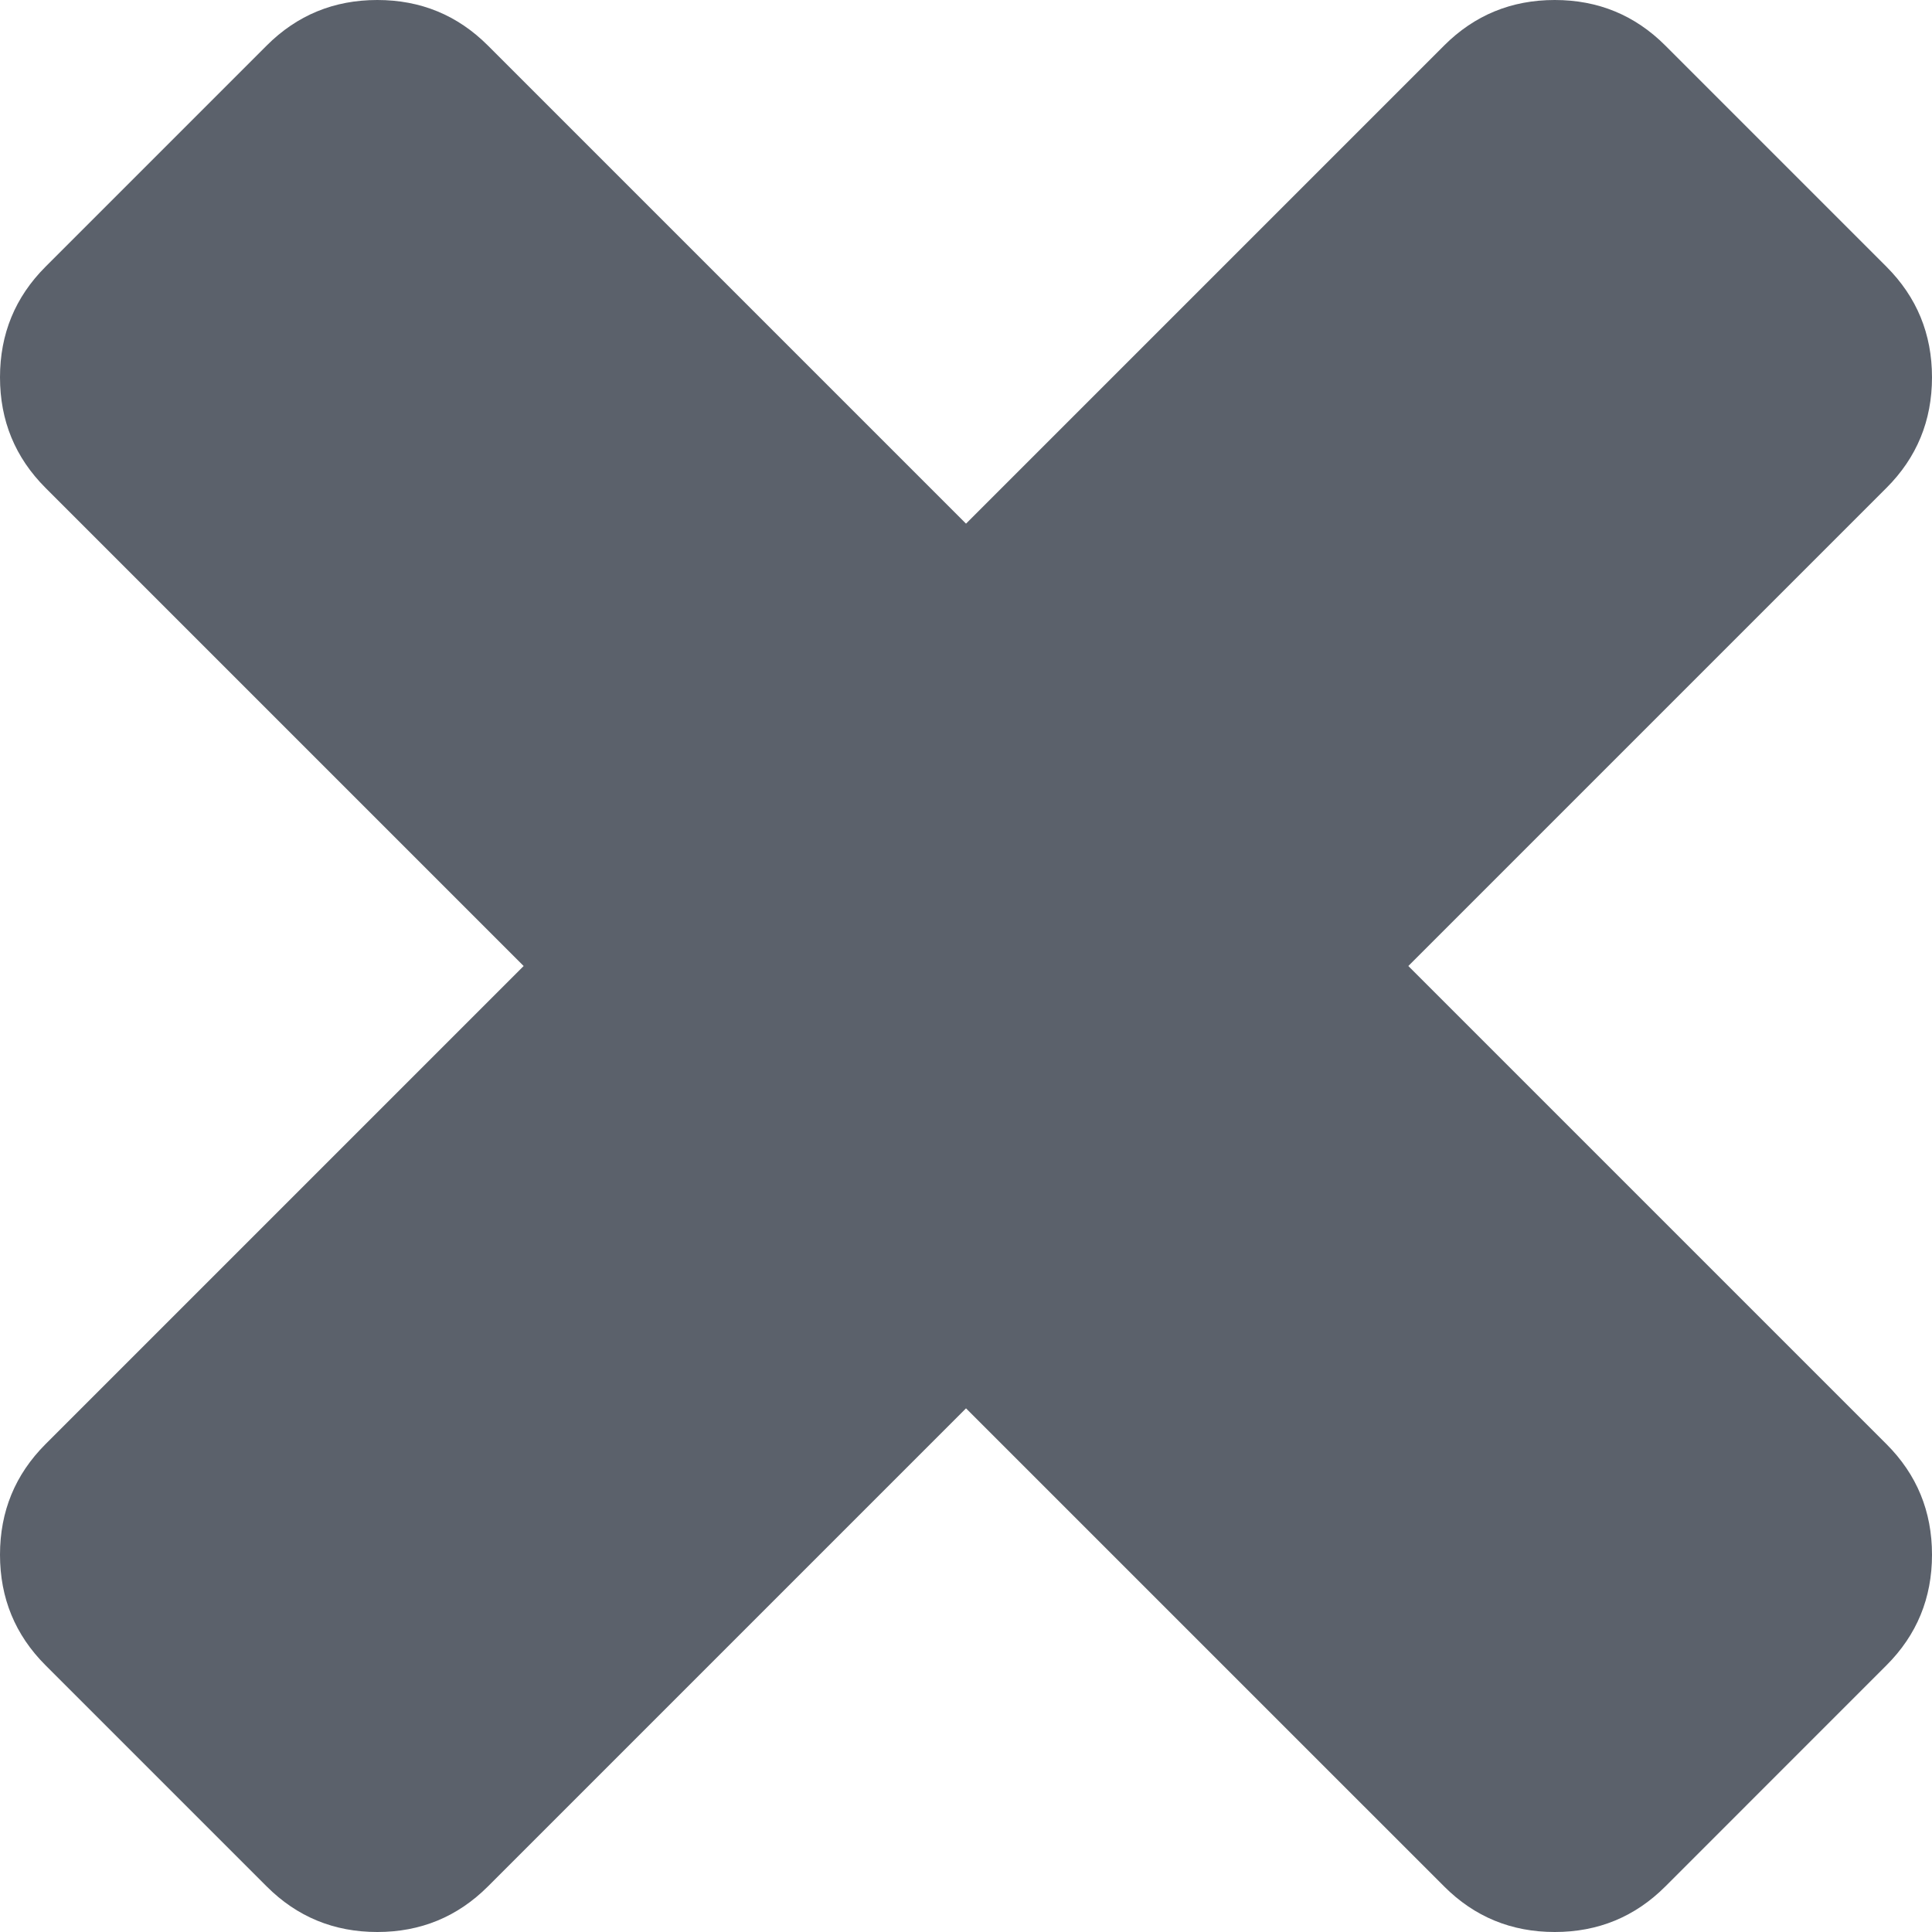
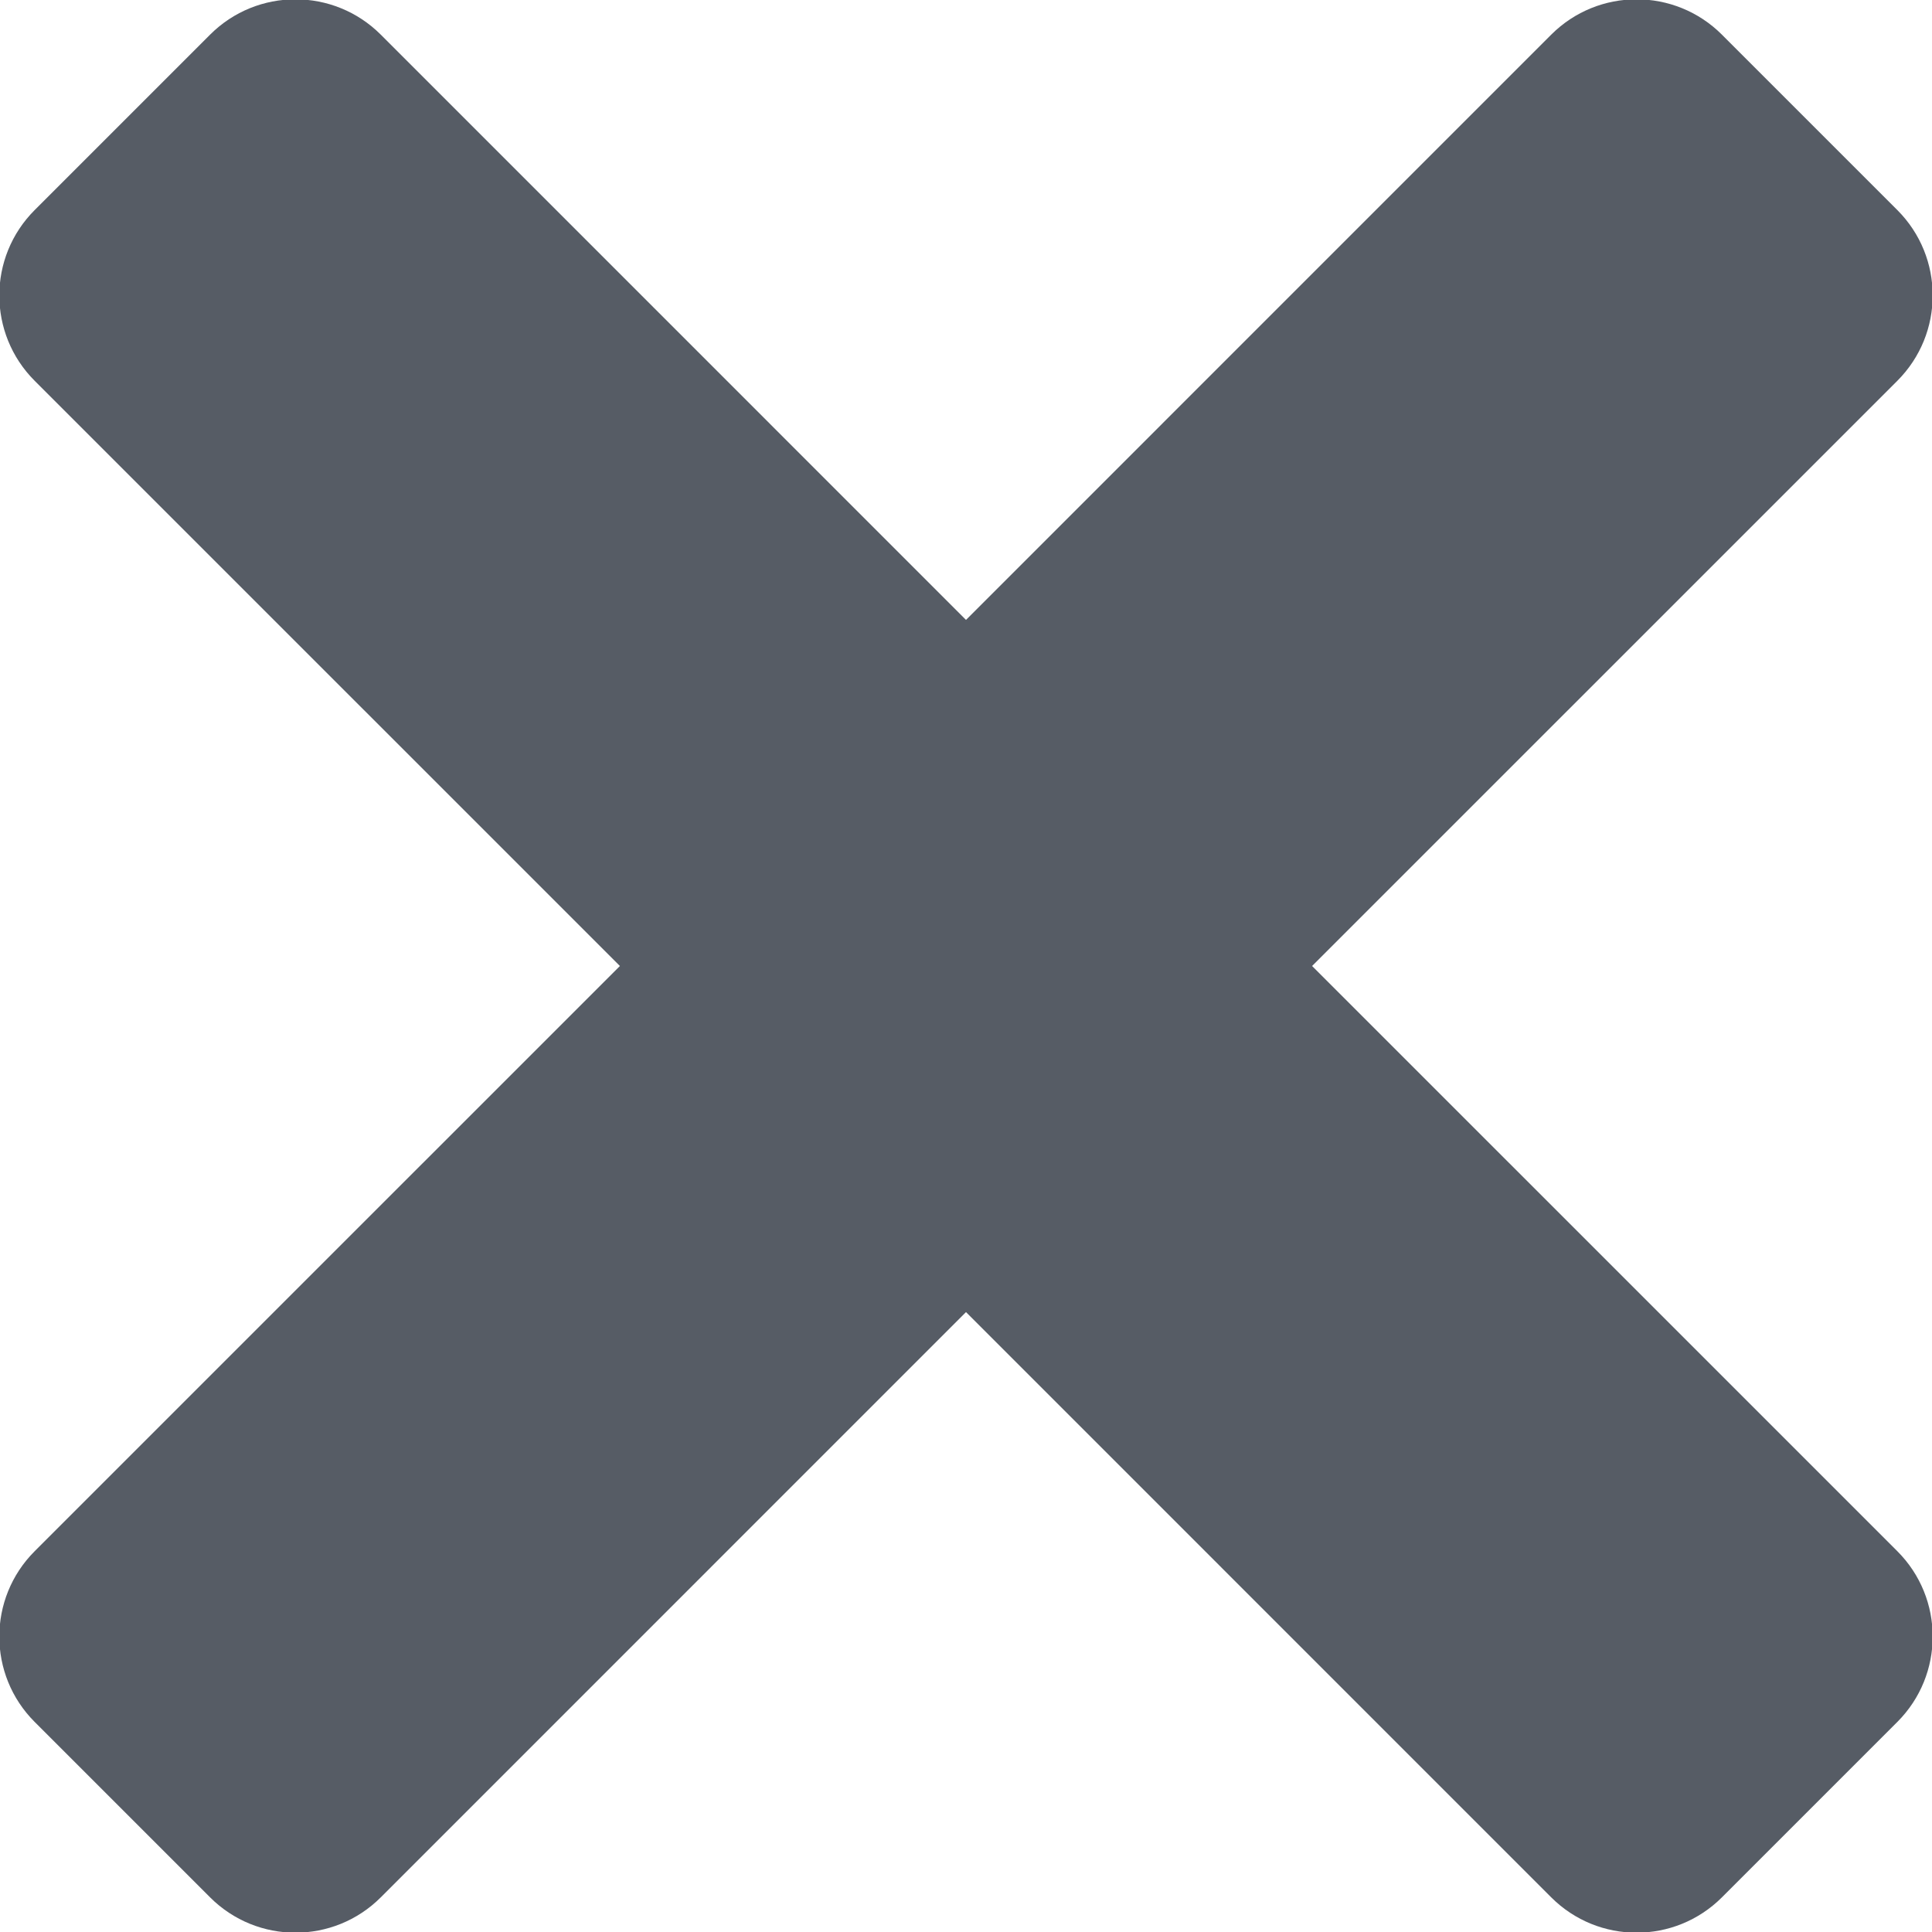
- <svg xmlns="http://www.w3.org/2000/svg" version="1.1" id="Capa_1" x="0px" y="0px" width="512px" height="512px" viewBox="0 0 339.177 339.177" style="enable-background:new 0 0 339.177 339.177;" xml:space="preserve">
-   <g>
-     <path d="M247.244,169.59l83.938-83.938c5.332-5.327,7.994-11.798,7.994-19.414c0-7.614-2.669-14.084-7.994-19.414L292.355,7.993   C287.026,2.665,280.556,0,272.944,0c-7.617,0-14.085,2.665-19.417,7.993L169.59,91.931L85.651,7.993   C80.325,2.665,73.854,0,66.237,0c-7.611,0-14.083,2.665-19.414,7.993L7.994,46.824C2.667,52.15,0,58.624,0,66.238   c0,7.616,2.664,14.084,7.994,19.414l83.937,83.938L7.994,253.528C2.667,258.859,0,265.327,0,272.945   c0,7.61,2.664,14.082,7.994,19.41l38.83,38.828c5.33,5.332,11.803,7.994,19.414,7.994c7.616,0,14.084-2.669,19.414-7.994   l83.939-83.938l83.944,83.938c5.328,5.332,11.793,7.994,19.417,7.994c7.611,0,14.082-2.669,19.411-7.994l38.82-38.828   c5.332-5.324,7.994-11.8,7.994-19.41c0-7.618-2.662-14.086-7.994-19.417L247.244,169.59z" fill="#5b616b" />
-   </g>
+ <svg xmlns="http://www.w3.org/2000/svg" width="64" height="64" viewBox="0 0 64 64">
+   <path fill="#565C65" fill-rule="evenodd" d="M57.042 1.15l5.809 5.808a4 4 0 0 1 0 5.657L43.465 32l19.386 19.385a4 4 0 0 1 0 5.657l-5.809 5.809a4 4 0 0 1-5.657 0L32 43.465 12.615 62.851a4 4 0 0 1-5.657 0l-5.809-5.809a4 4 0 0 1 0-5.657L20.535 32 1.149 12.615a4 4 0 0 1 0-5.657l5.809-5.809a4 4 0 0 1 5.657 0L32 20.535 51.385 1.149a4 4 0 0 1 5.657 0z" />
</svg>
